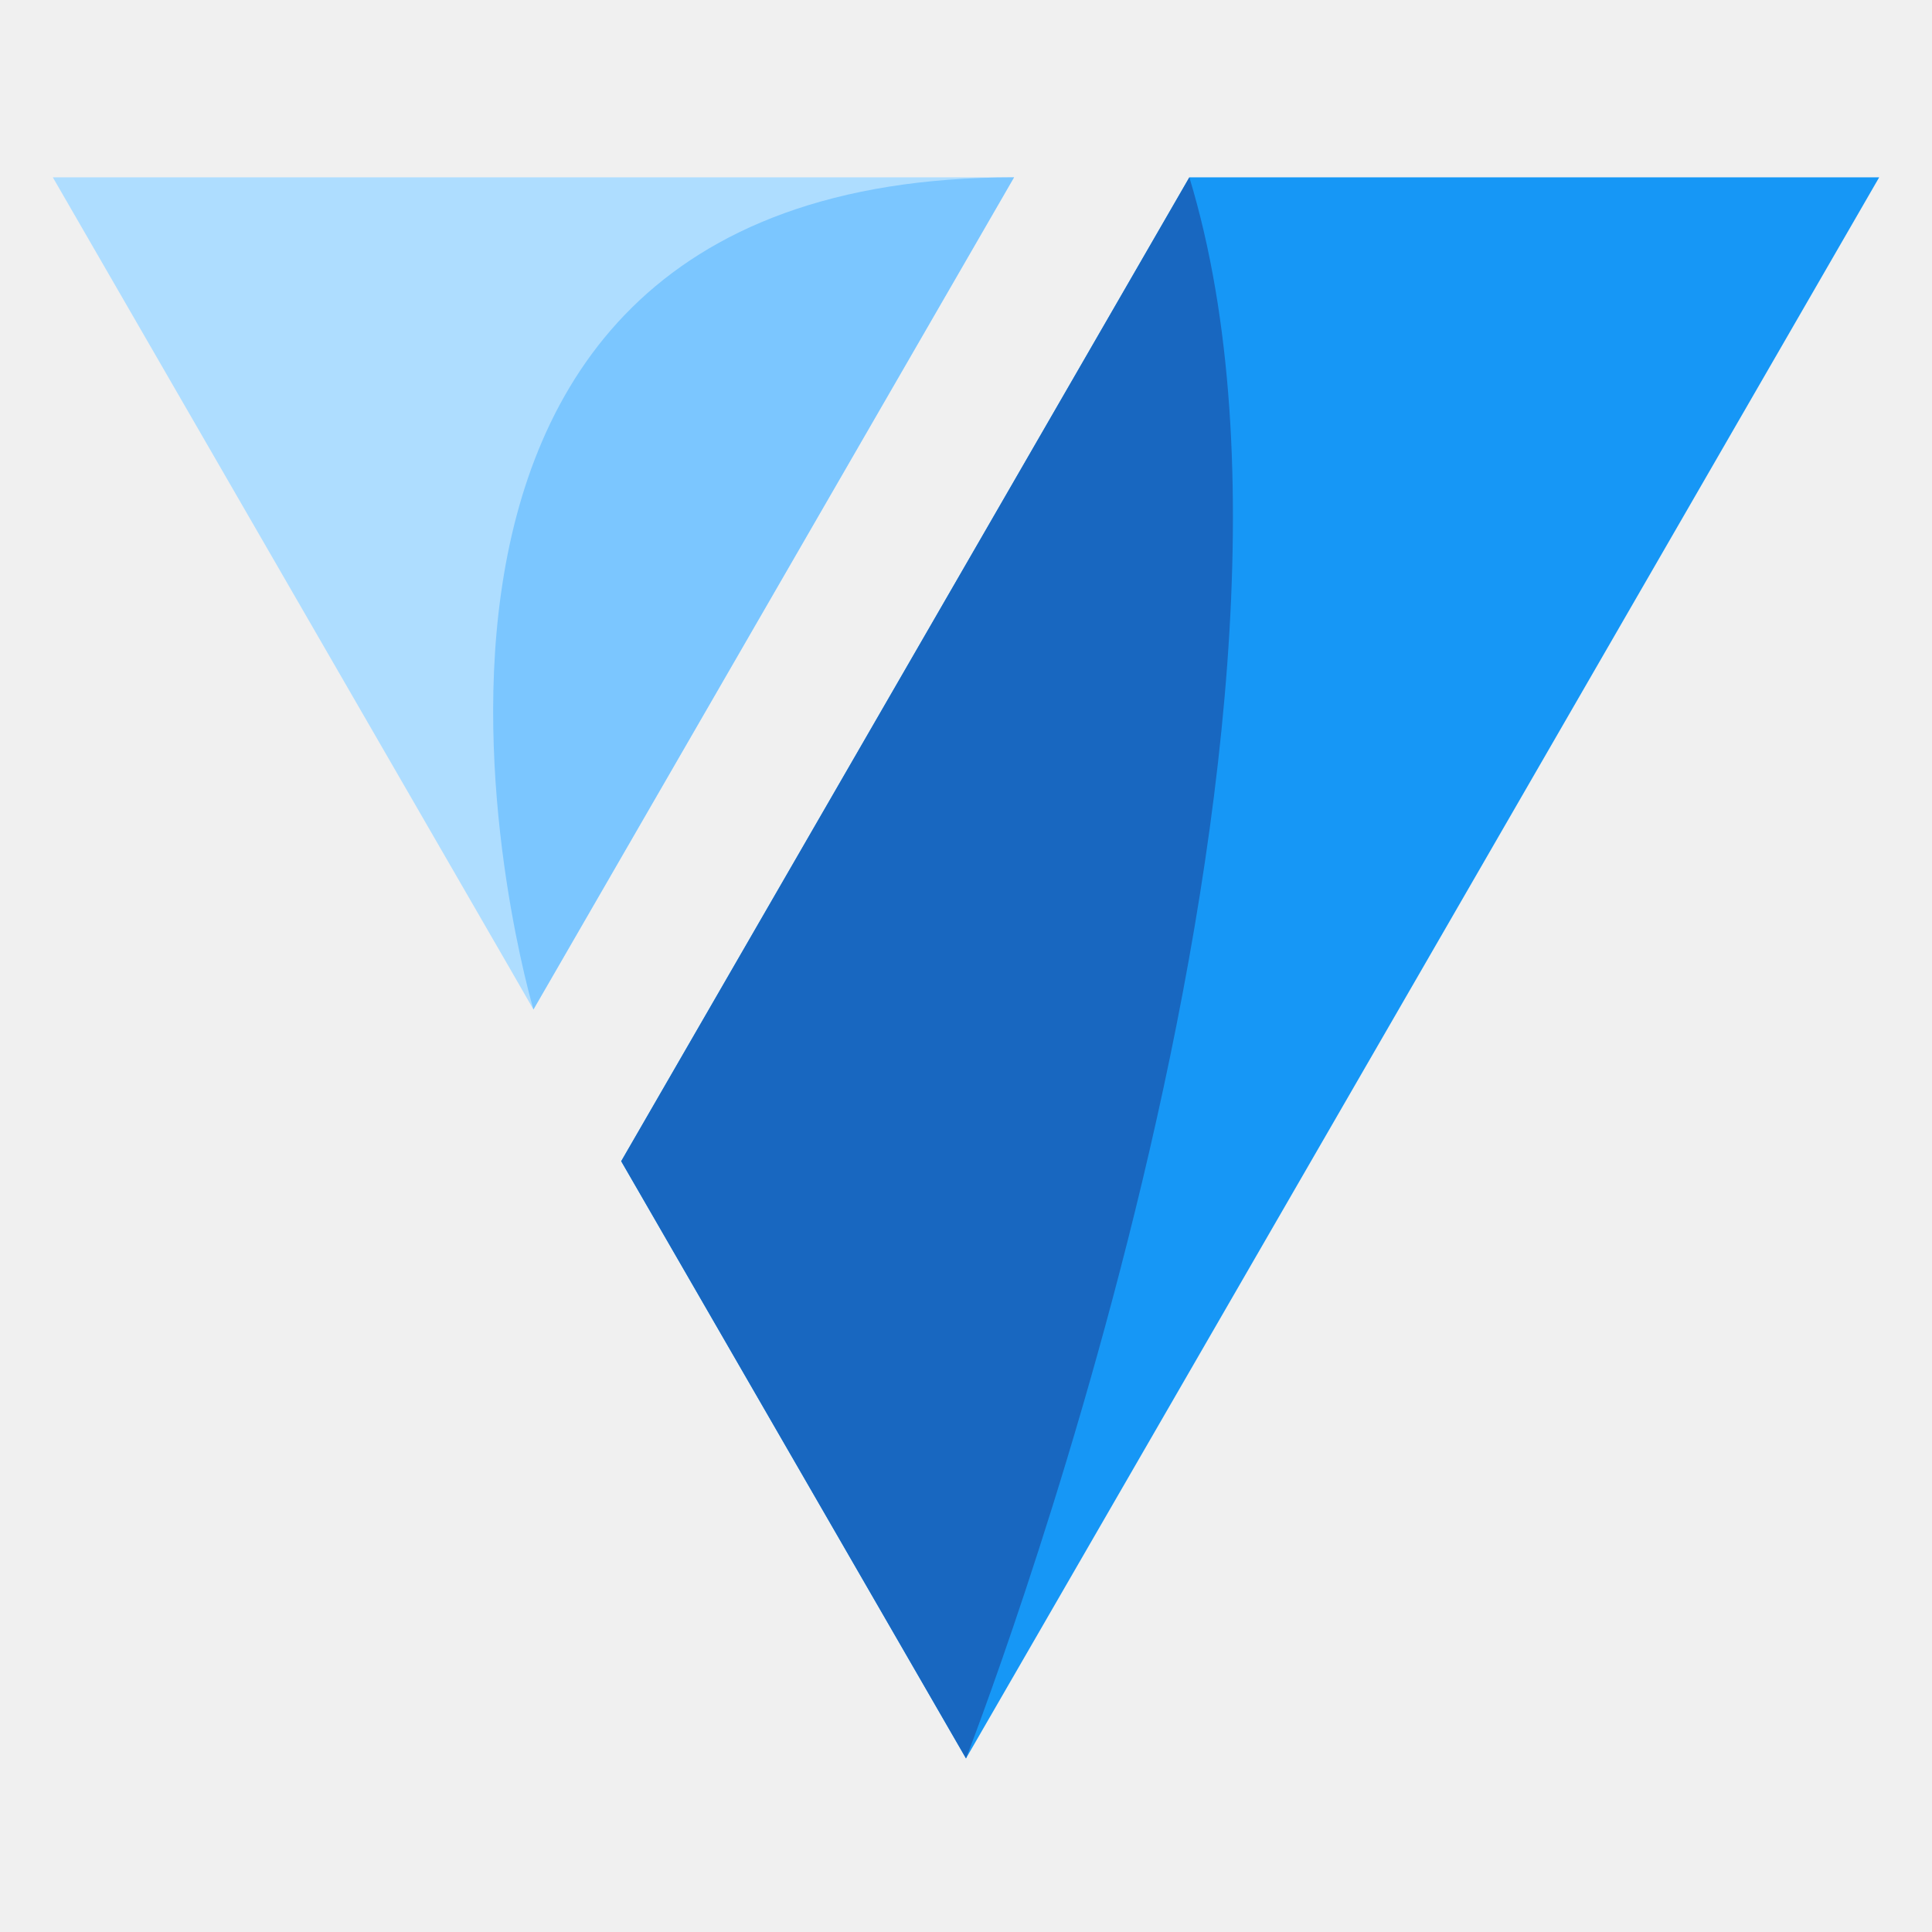
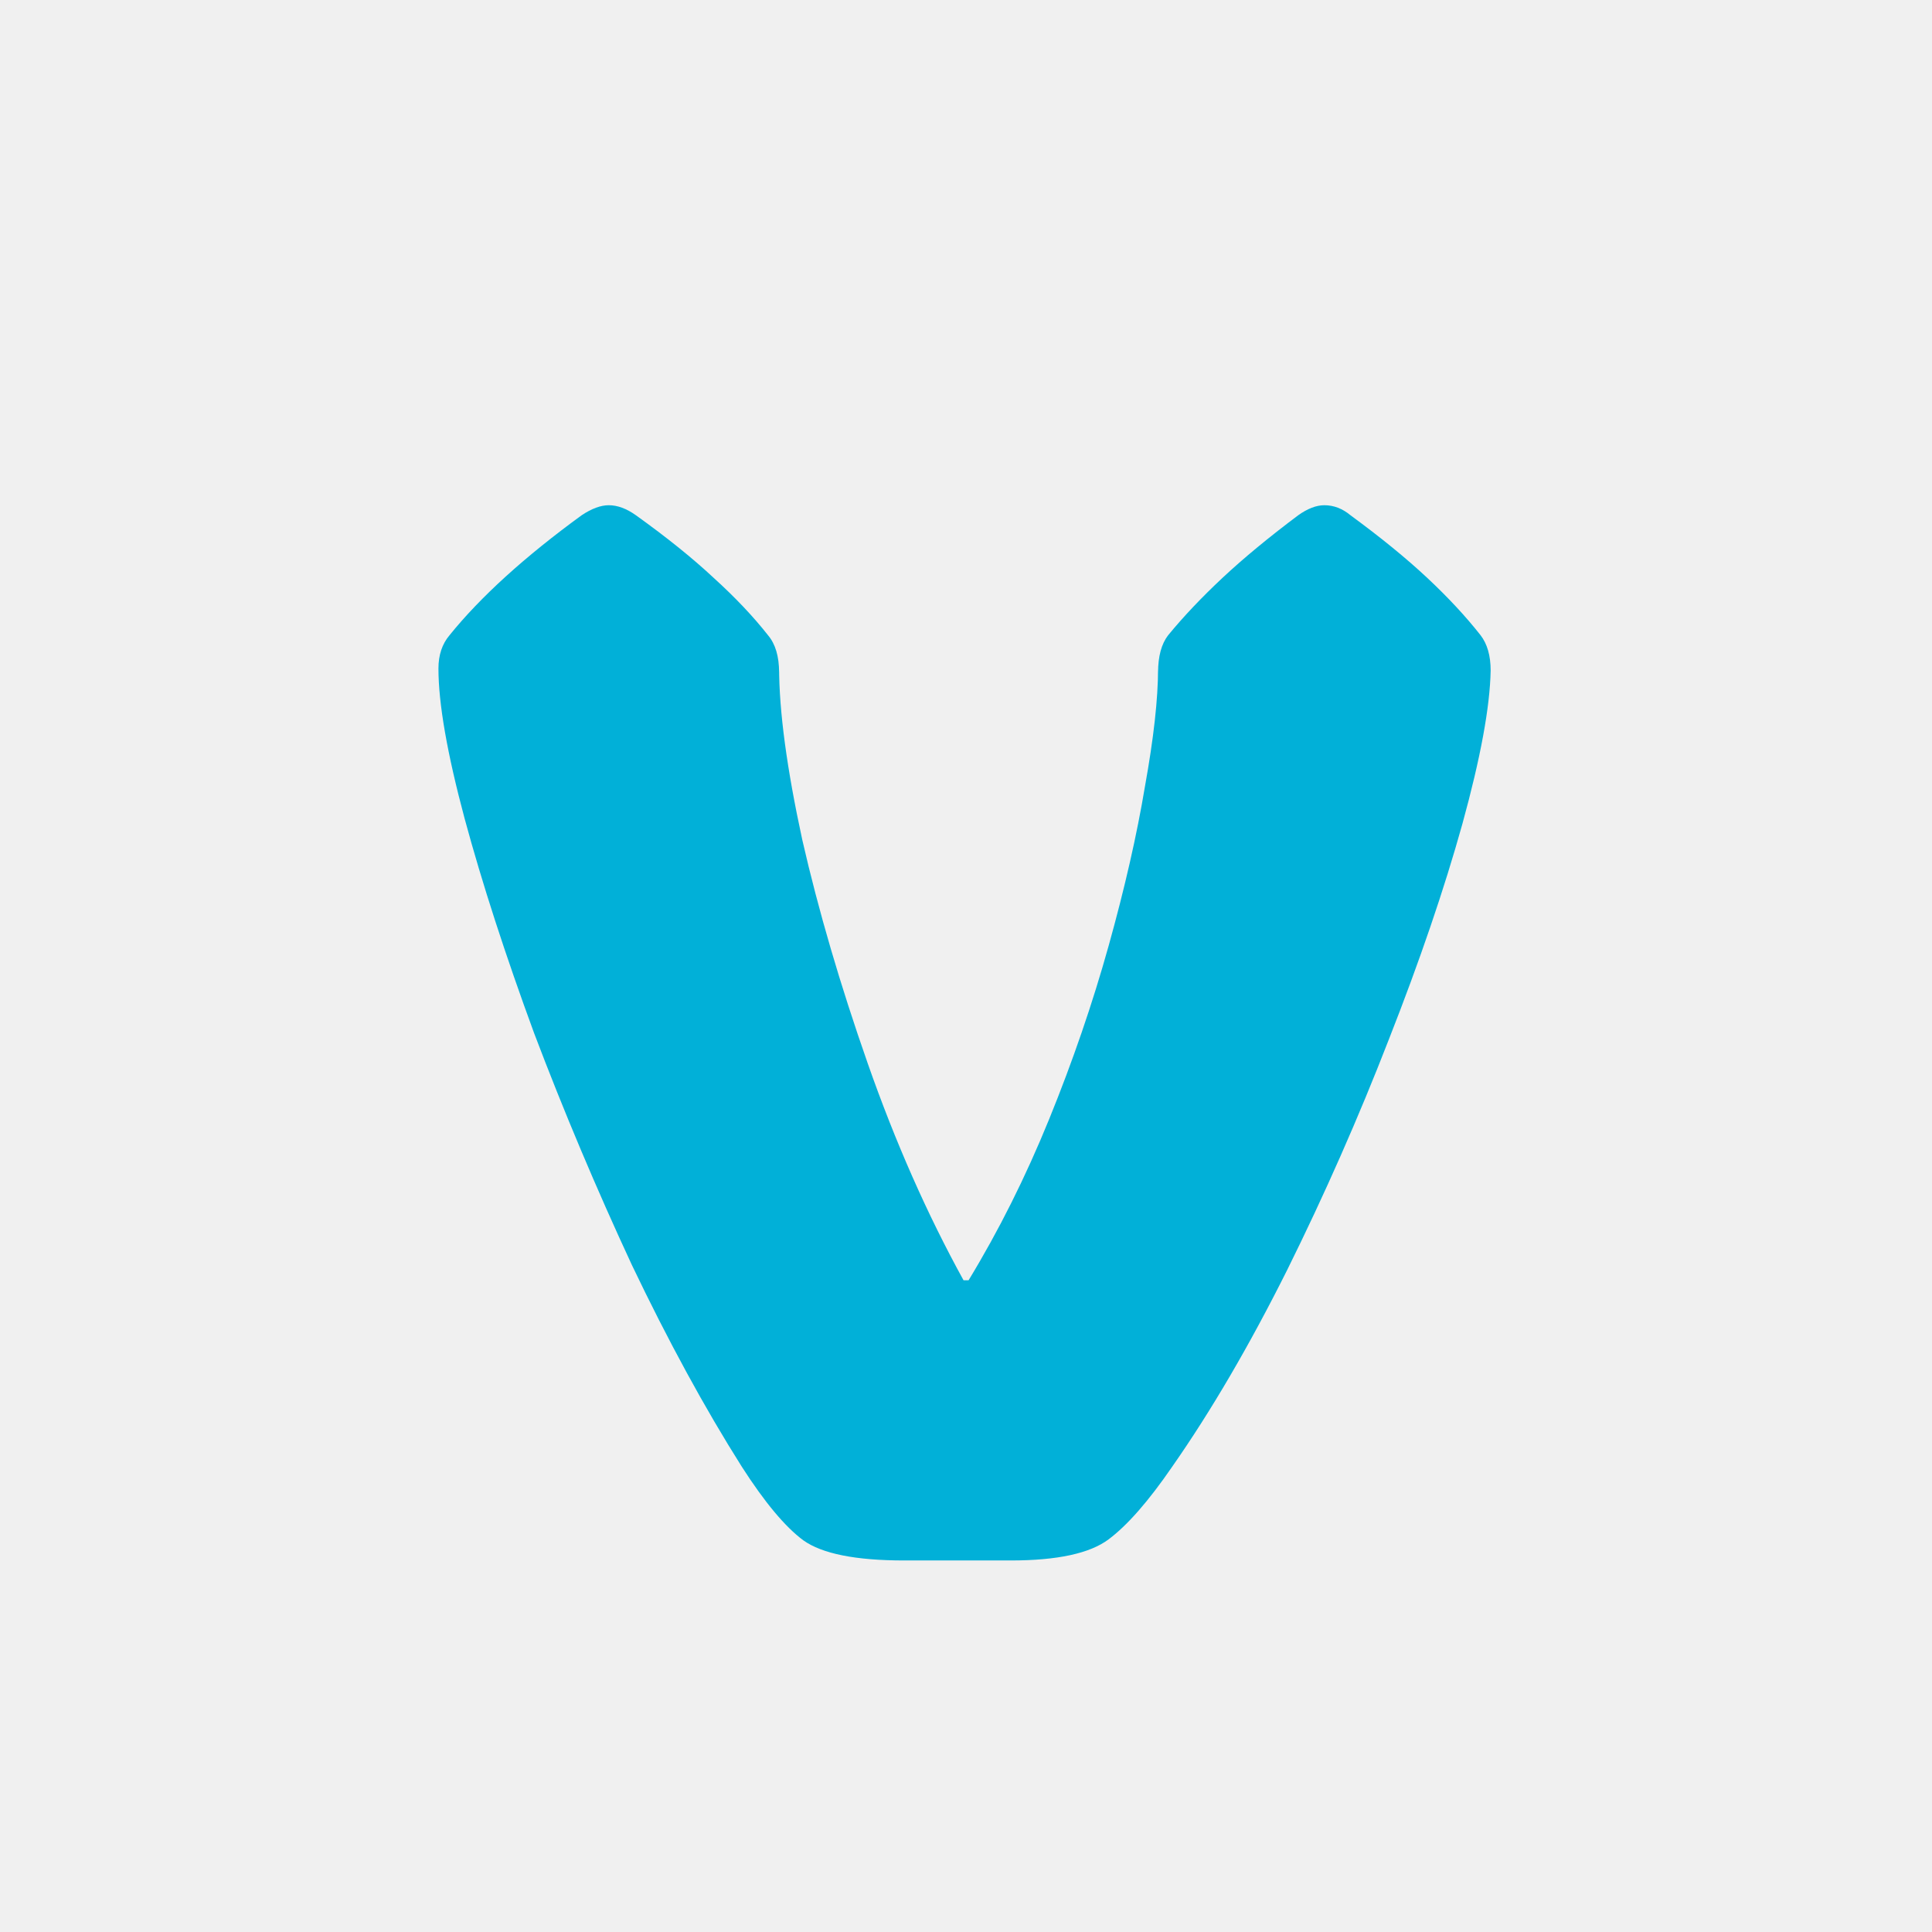
- <svg xmlns="http://www.w3.org/2000/svg" width="512" height="512" viewBox="0 0 512 512" fill="none">
-   <path d="M261.126 140.65L164.624 307.732L256.001 466L377.028 256.5L498.001 47H315.192L261.126 140.65Z" fill="#1697F6" />
-   <path d="M135.027 256.5L141.365 267.518L231.64 111.178L268.731 47H256H14L135.027 256.5Z" fill="#AEDDFF" />
-   <path d="M315.191 47C360.935 197.446 256 466 256 466L164.624 307.732L315.191 47Z" fill="#1867C0" />
-   <path d="M268.731 47C76.003 47 141.366 267.518 141.366 267.518L268.731 47Z" fill="#7BC6FF" />
+ <svg xmlns="http://www.w3.org/2000/svg" width="234" height="234" viewBox="0 0 234 234" fill="none">
+   <g clip-path="url(#clip0_533_2)">
+     <path d="M89.847 177.647C85.371 170.567 80.936 162.429 76.541 153.233C72.228 143.956 68.281 134.597 64.7 125.157C61.201 115.636 58.393 106.969 56.277 99.156C54.161 91.262 53.103 85.2 53.103 80.968C53.103 79.34 53.551 77.997 54.446 76.939C58.19 72.301 63.52 67.459 70.438 62.413C71.658 61.599 72.757 61.192 73.733 61.192C74.791 61.192 75.89 61.599 77.029 62.413C80.773 65.099 83.906 67.621 86.429 69.981C89.033 72.341 91.23 74.661 93.02 76.939C93.916 77.997 94.363 79.503 94.363 81.456V80.846C94.363 86.135 95.299 93.093 97.171 101.72C99.124 110.265 101.769 119.298 105.105 128.819C108.442 138.341 112.308 147.089 116.702 155.064H117.312C120.975 149.042 124.23 142.532 127.078 135.533C129.926 128.535 132.327 121.536 134.28 114.537C136.233 107.538 137.698 101.109 138.675 95.25C139.733 89.391 140.262 84.63 140.262 80.968V81.456C140.262 79.503 140.669 77.997 141.482 76.939C143.354 74.661 145.551 72.341 148.074 69.981C150.597 67.621 153.649 65.099 157.229 62.413C158.369 61.599 159.427 61.192 160.403 61.192C161.543 61.192 162.601 61.599 163.577 62.413C167.239 65.099 170.332 67.621 172.854 69.981C175.377 72.341 177.534 74.661 179.324 76.939C180.138 77.997 180.545 79.421 180.545 81.212C180.464 85.606 179.324 91.791 177.127 99.767C174.93 107.66 171.959 116.368 168.216 125.89C164.554 135.33 160.444 144.648 155.887 153.844C151.329 162.958 146.691 170.893 141.971 177.647C139.122 181.798 136.559 184.728 134.28 186.437C132.002 188.146 128.055 189 122.439 189H109.5C103.641 189 99.572 188.186 97.293 186.559C95.096 184.931 92.614 181.961 89.847 177.647ZM53.103 80.846V80.968C53.103 81.13 53.103 81.293 53.103 81.456V80.846ZM180.545 80.968V81.456V81.212C180.545 81.13 180.545 81.049 180.545 80.968Z" fill="#01B0D8" />
+   </g>
+   <defs>
+     <clipPath id="clip0_533_2">
+       <rect width="234" height="234" rx="30" fill="white" />
+     </clipPath>
+   </defs>
</svg>
